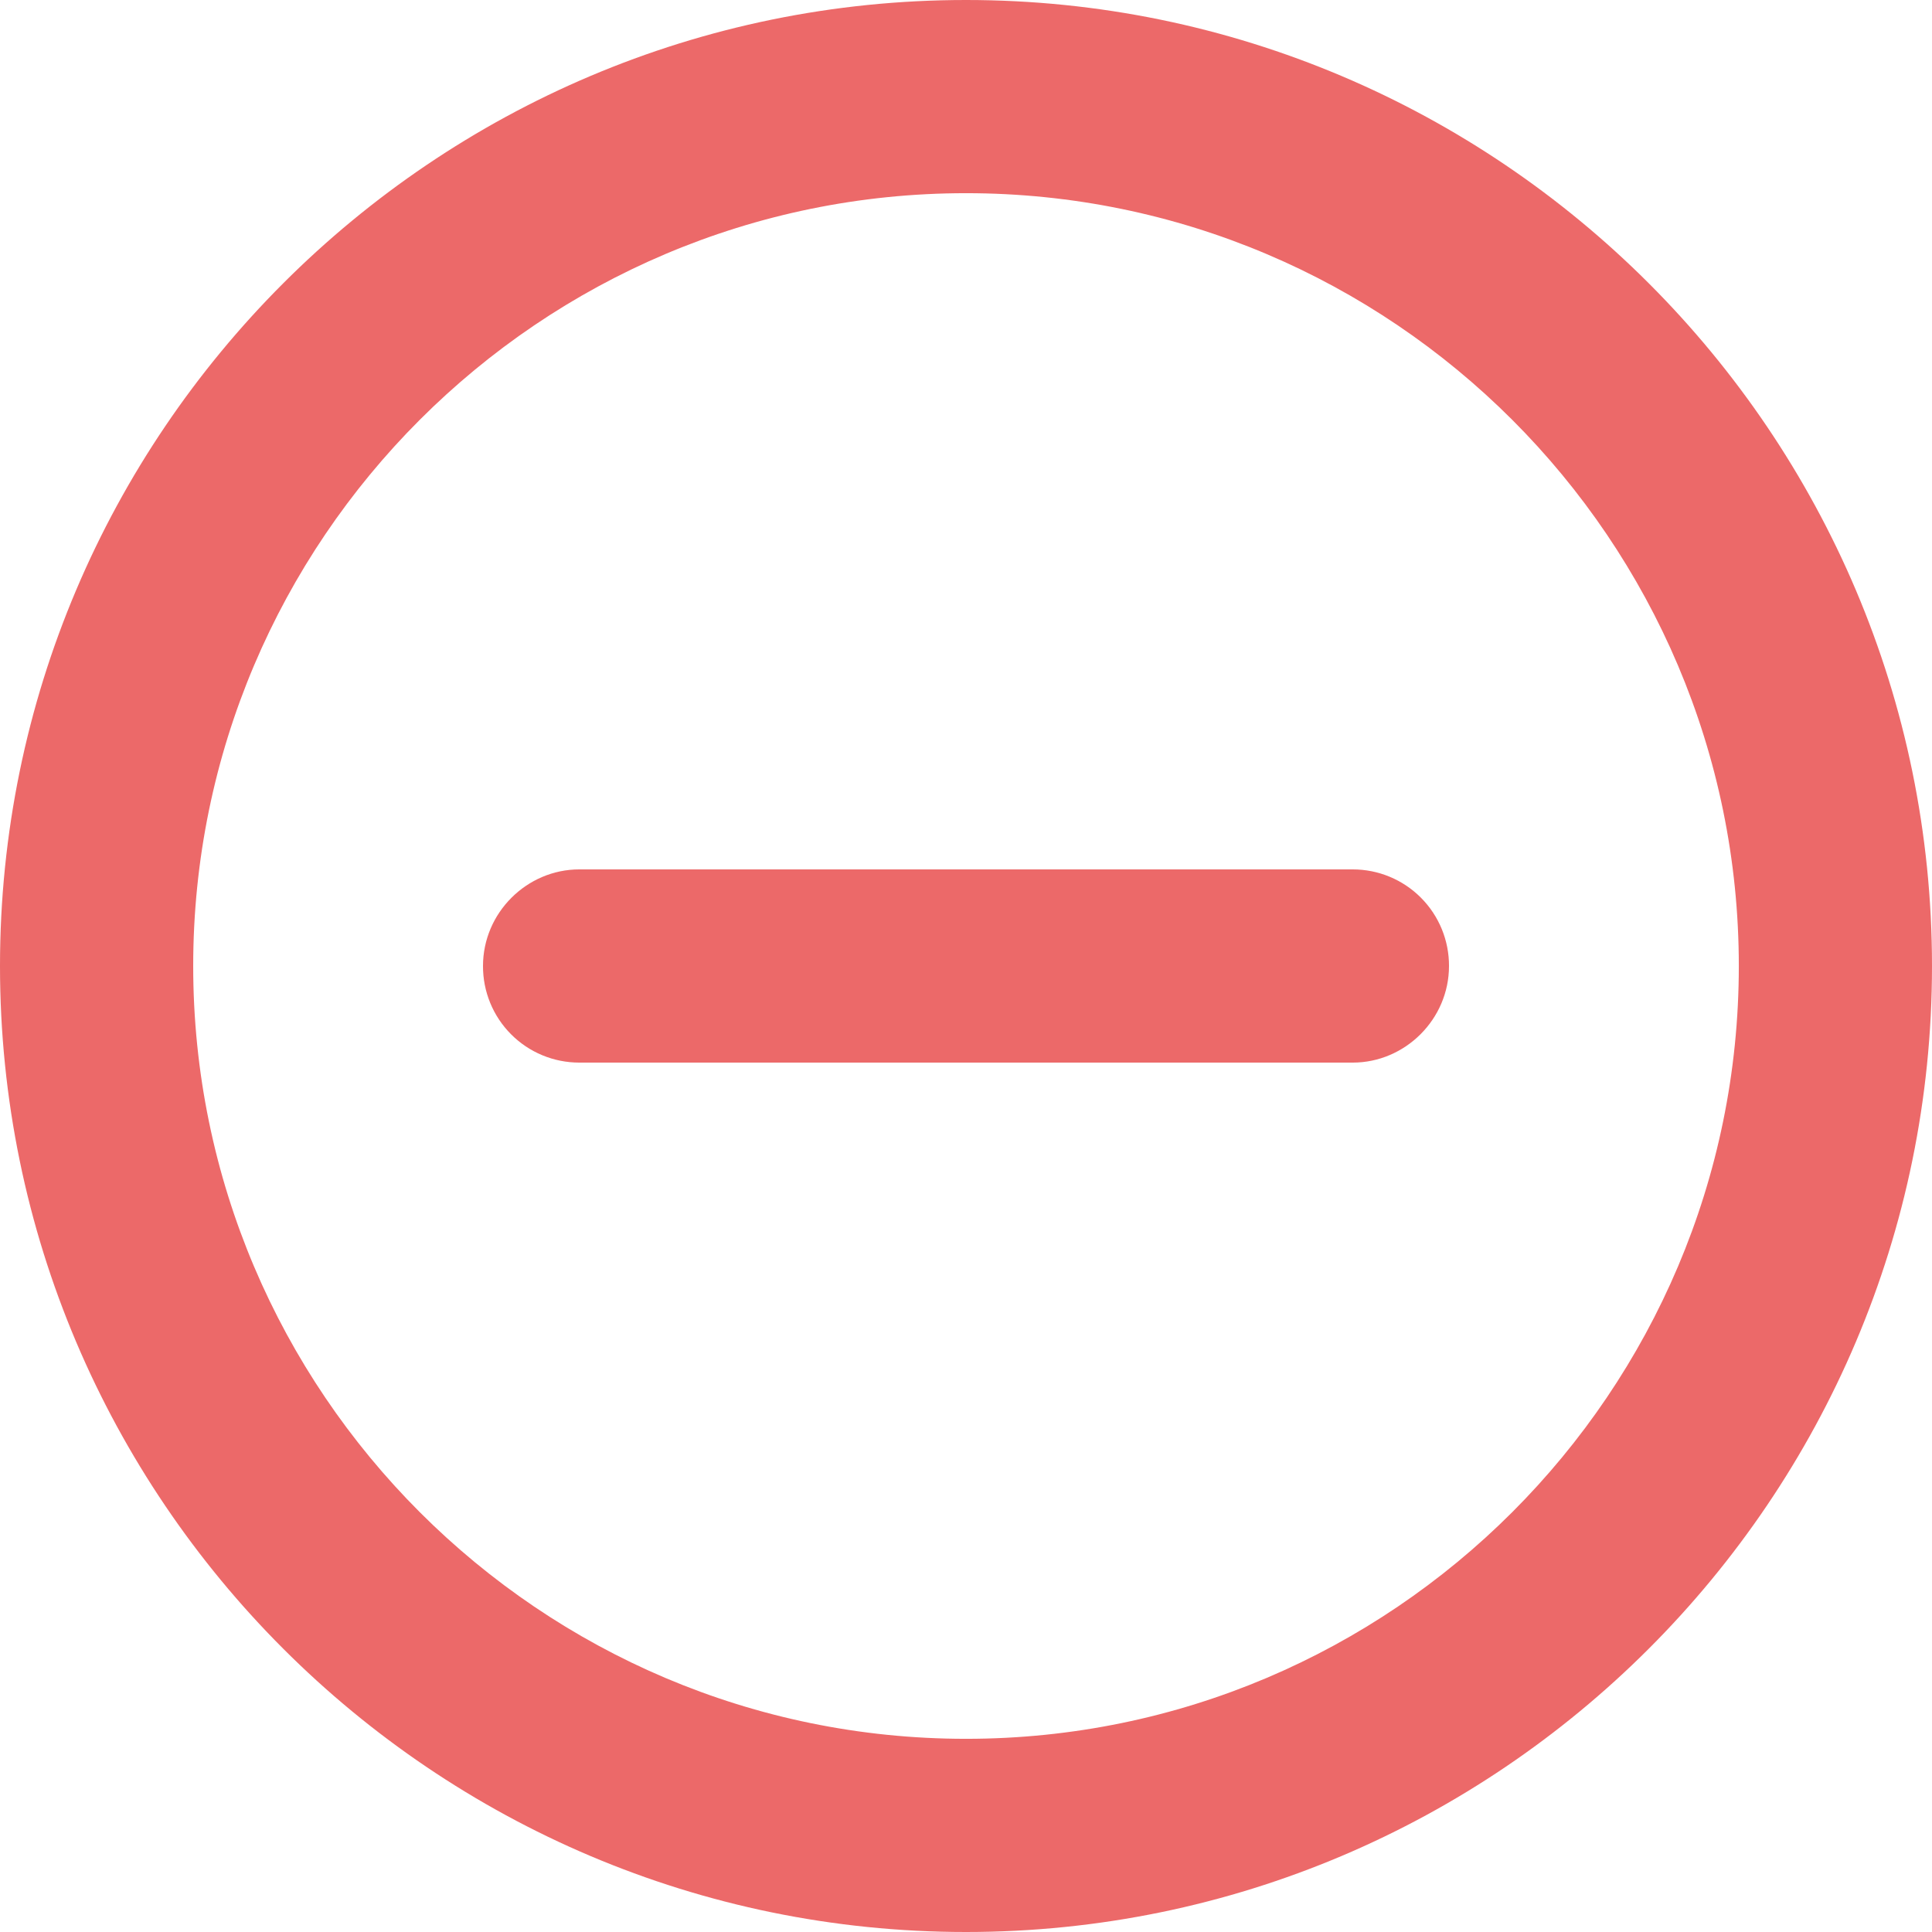
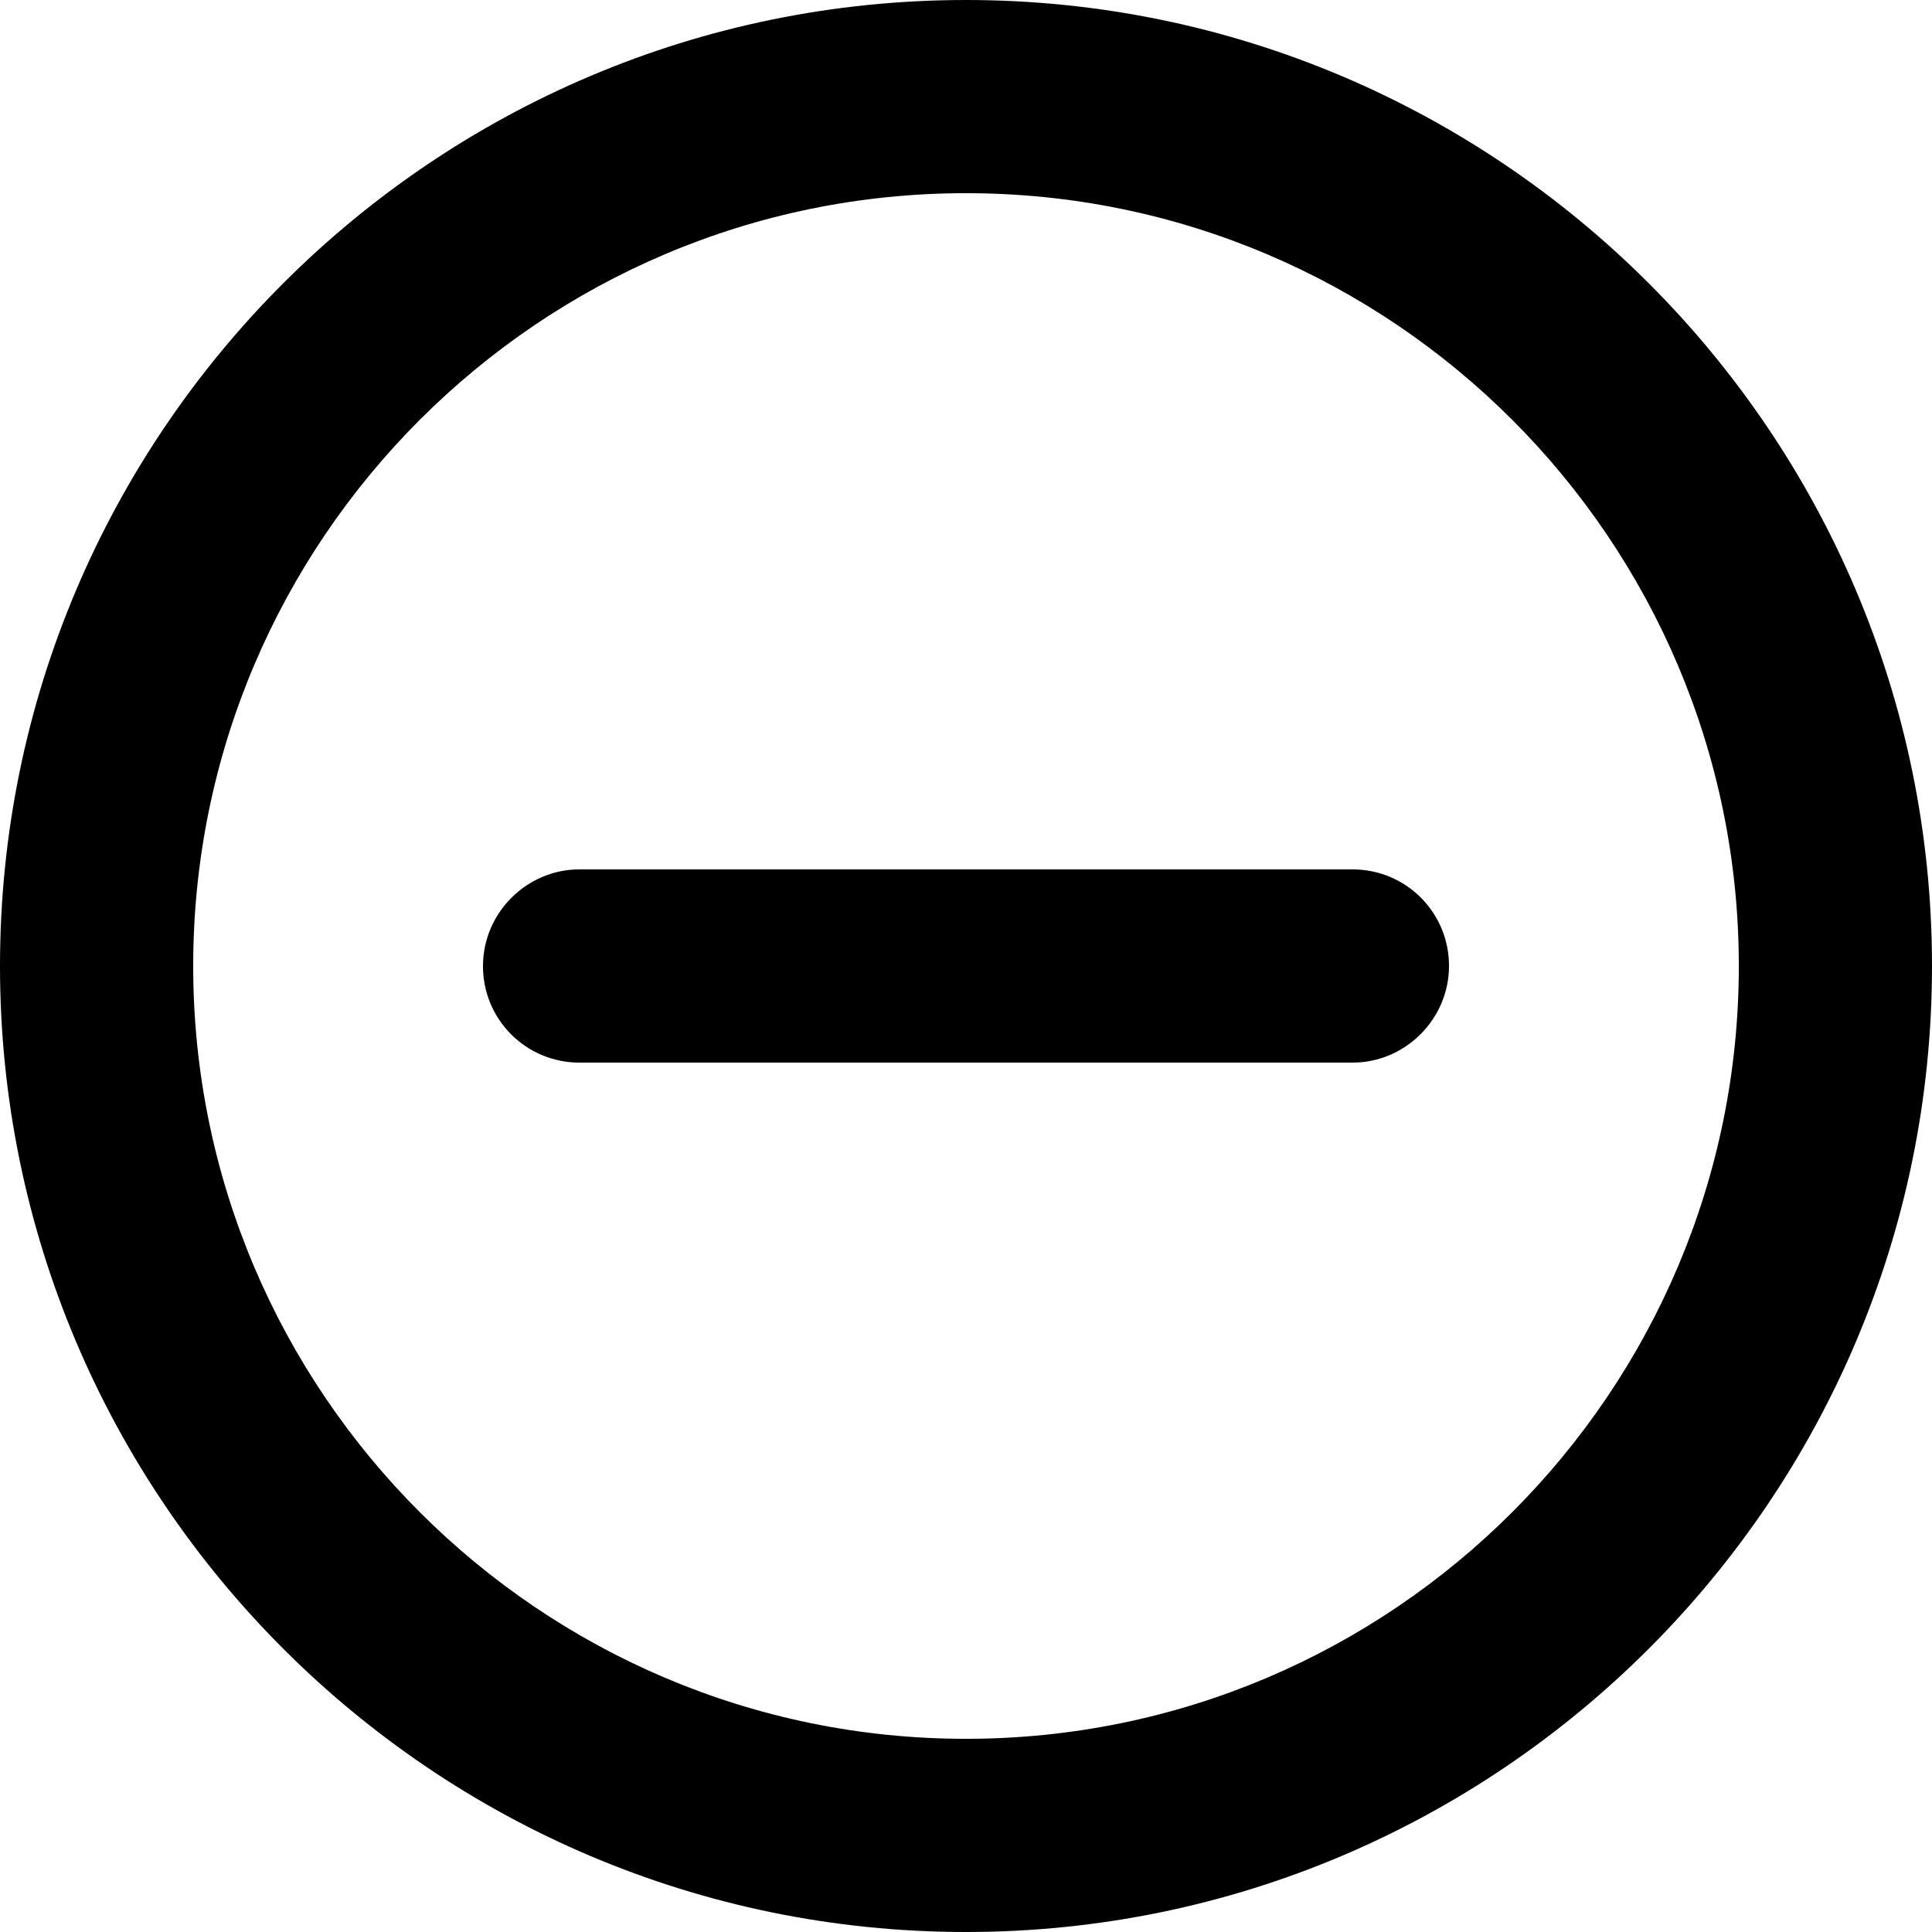
- <svg xmlns="http://www.w3.org/2000/svg" version="1.1" width="100px" height="100px" viewBox="0 0 100.0 100.0">
-   <defs>
-     <clipPath id="i0">
-       <path d="M1280,0 L1280,2420 L0,2420 L0,0 L1280,0 Z" />
-     </clipPath>
-     <clipPath id="i1">
-       <path d="M50,0 C77.57,0 100,22.43 100,50 C100,77.57 77.57,100 50,100 C22.43,100 0,77.57 0,50 C0,22.43 22.43,0 50,0 Z M50,9.999 C27.944,9.999 10,27.943 10,49.999 C10,72.055 27.944,90.001 50,90.001 C72.056,90.001 90.001,72.056 90.001,50 C90.001,27.944 72.056,9.999 50,9.999 Z" />
-     </clipPath>
-     <clipPath id="i2">
-       <path d="M45.02,0 C46.344,0 47.614,0.527 48.548,1.466 C49.483,2.404 50.005,3.676 50,5 C50,7.762 47.722,10 45.02,10 L4.981,10 C3.656,10 2.386,9.473 1.452,8.534 C0.517,7.596 -0.005,6.324 0,5 C0,2.238 2.278,0 4.981,0 L45.02,0 Z" />
-     </clipPath>
-   </defs>
-   <g transform="translate(-515.0 -600.0)">
-     <g clip-path="url(#i0)">
-       <g transform="translate(515.0 600.0)">
-         <g clip-path="url(#i1)">
-           <polygon points="0,0 100,0 100,100 0,100 0,0" stroke="none" fill="#EC6969" />
-         </g>
-         <g transform="translate(24.99996 45)">
-           <g clip-path="url(#i2)">
-             <polygon points="-3.77895125e-05,0 50,0 50,10 -3.77895125e-05,10 -3.77895125e-05,0" stroke="none" fill="#EC6969" />
-           </g>
-         </g>
-       </g>
-     </g>
-   </g>
+ <svg xmlns="http://www.w3.org/2000/svg" viewBox="0 0 1024 1024" fill="none">
+   <path d="M512 1024C229.68 1024 0 794.32 0 512S229.68 0 512 0s512 229.68 512 512-229.68 512-512 512z m0-921.61c-225.85 0-409.6 183.75-409.6 409.6S286.15 921.61 512 921.61 921.61 737.85 921.61 512 737.85 102.39 512 102.39z" fill="currentColor" />
+   <path d="M256 512c0-28.28 23.33-51.2 51-51.2h410a51 51 0 0 1 51 51.2c0 28.28-23.33 51.2-51 51.2H307a51 51 0 0 1-51-51.2z" fill="currentColor" />
</svg>
